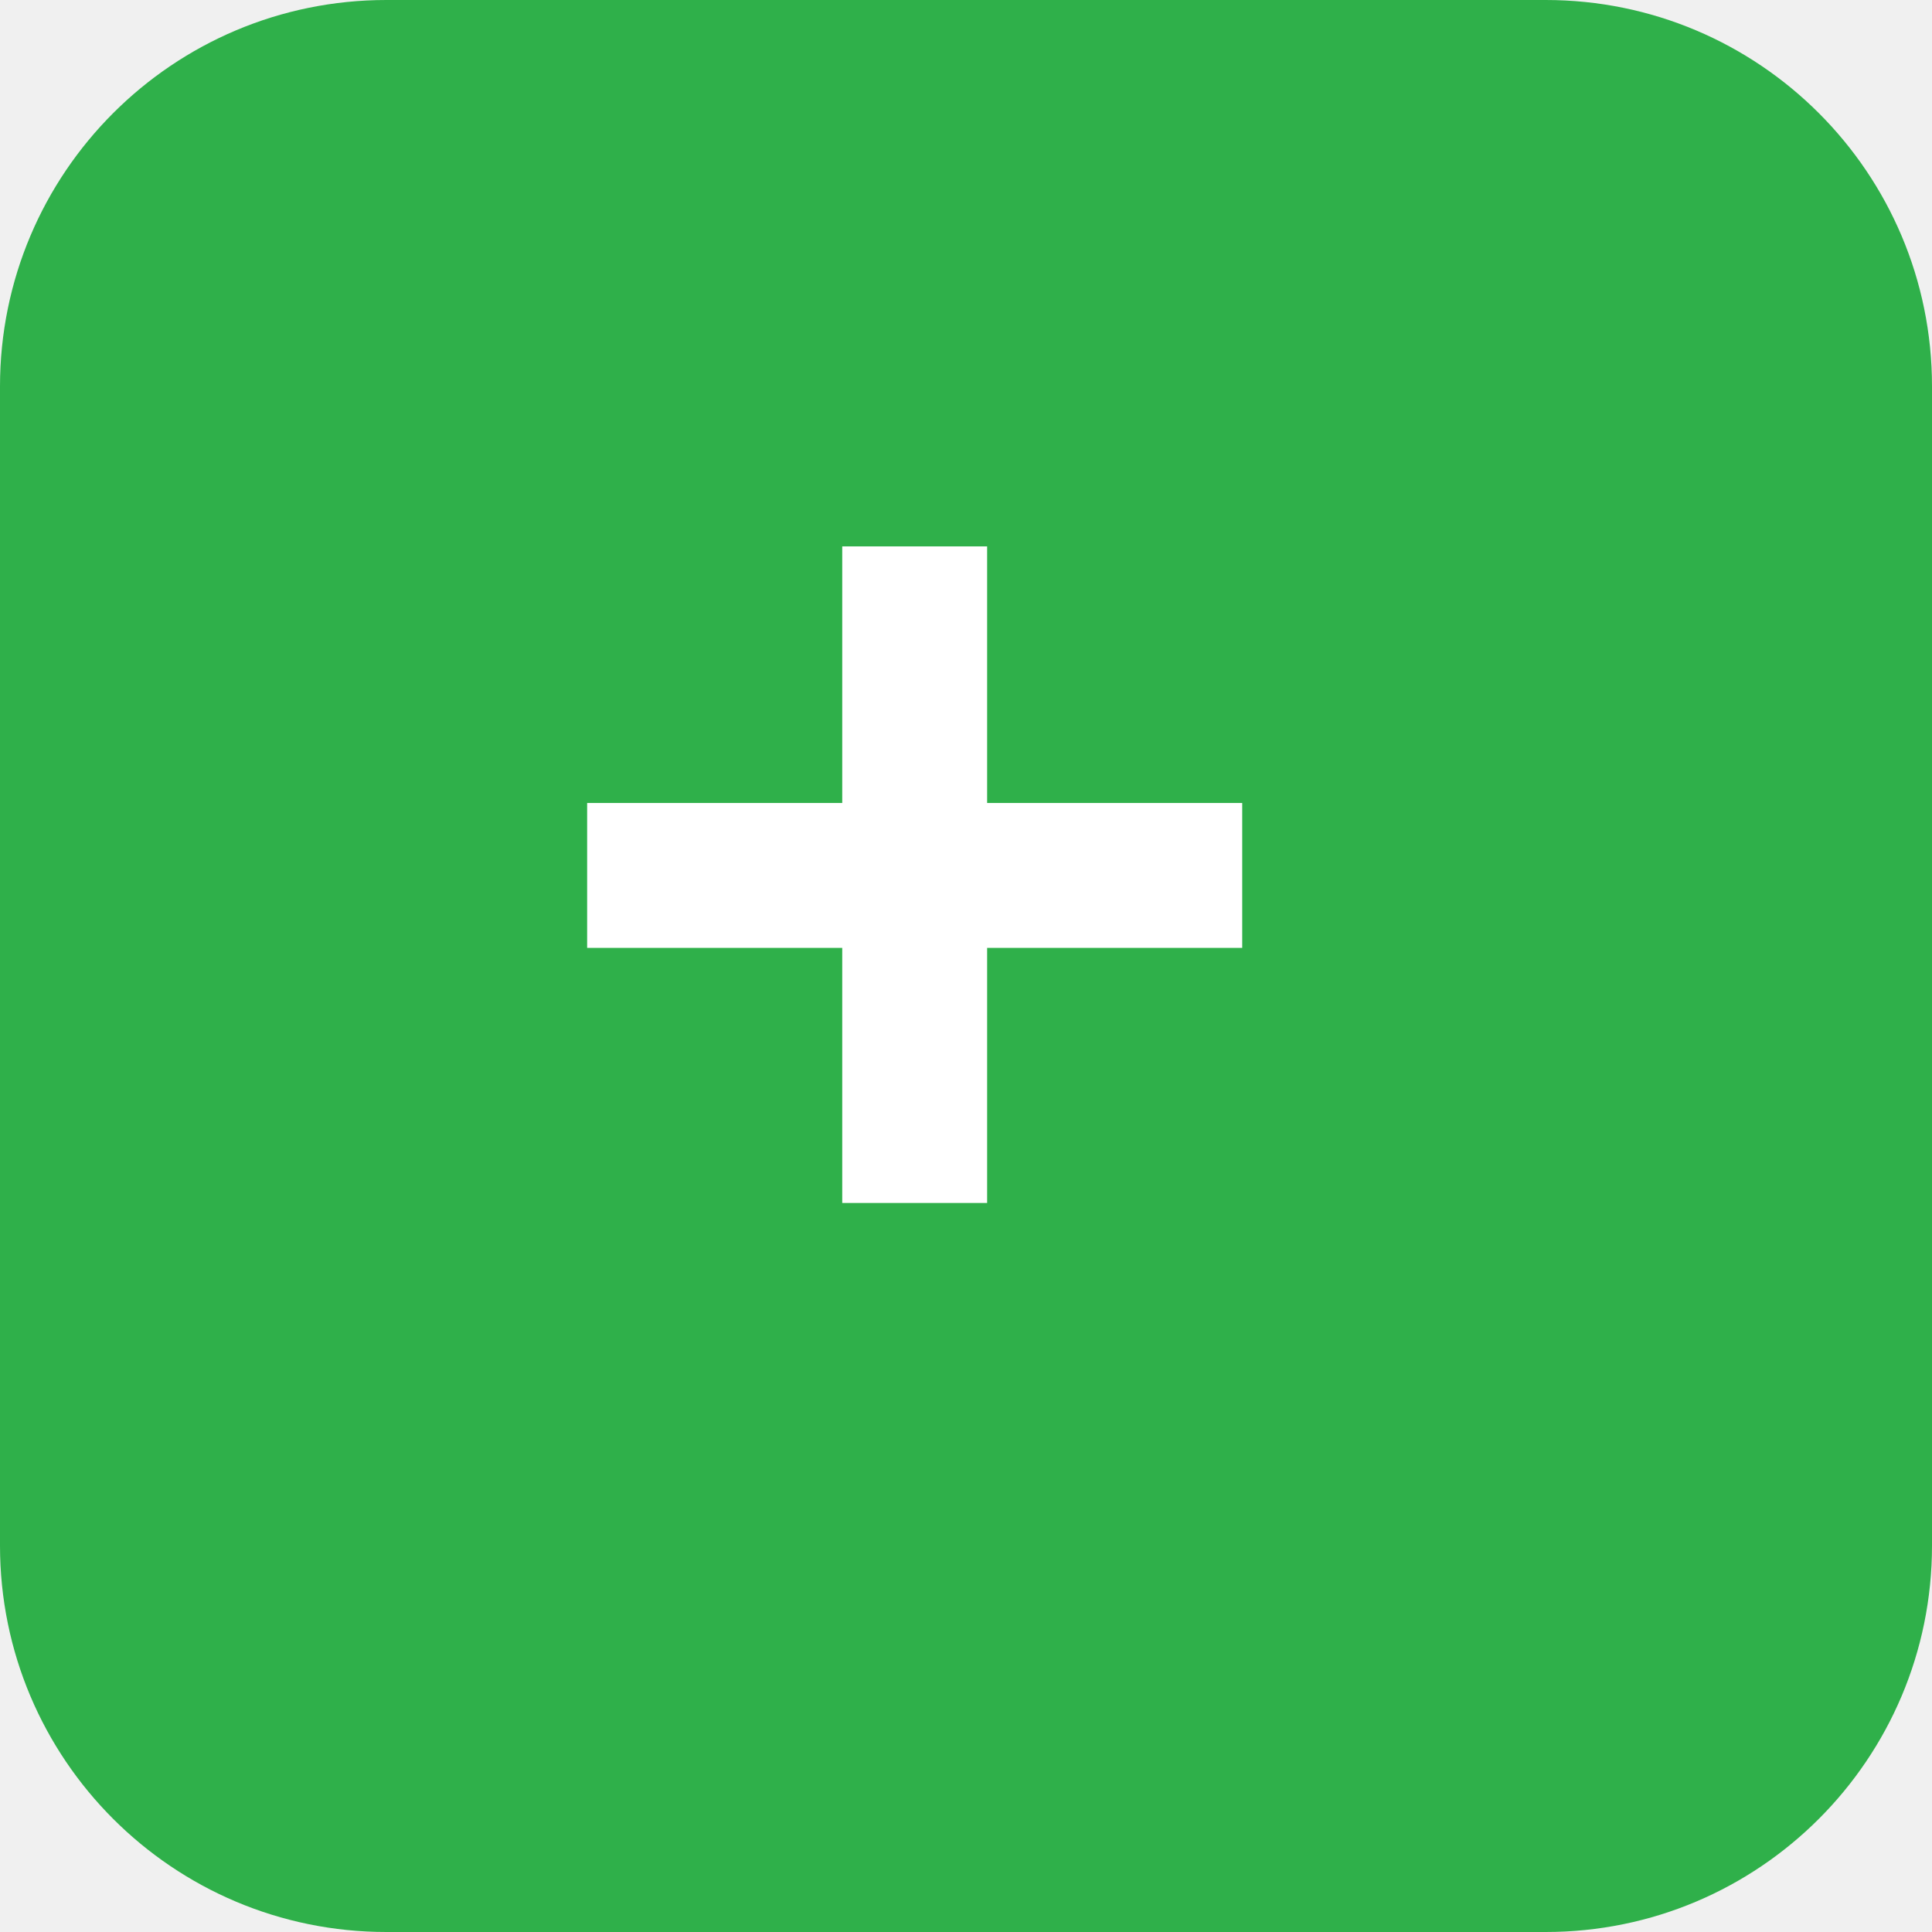
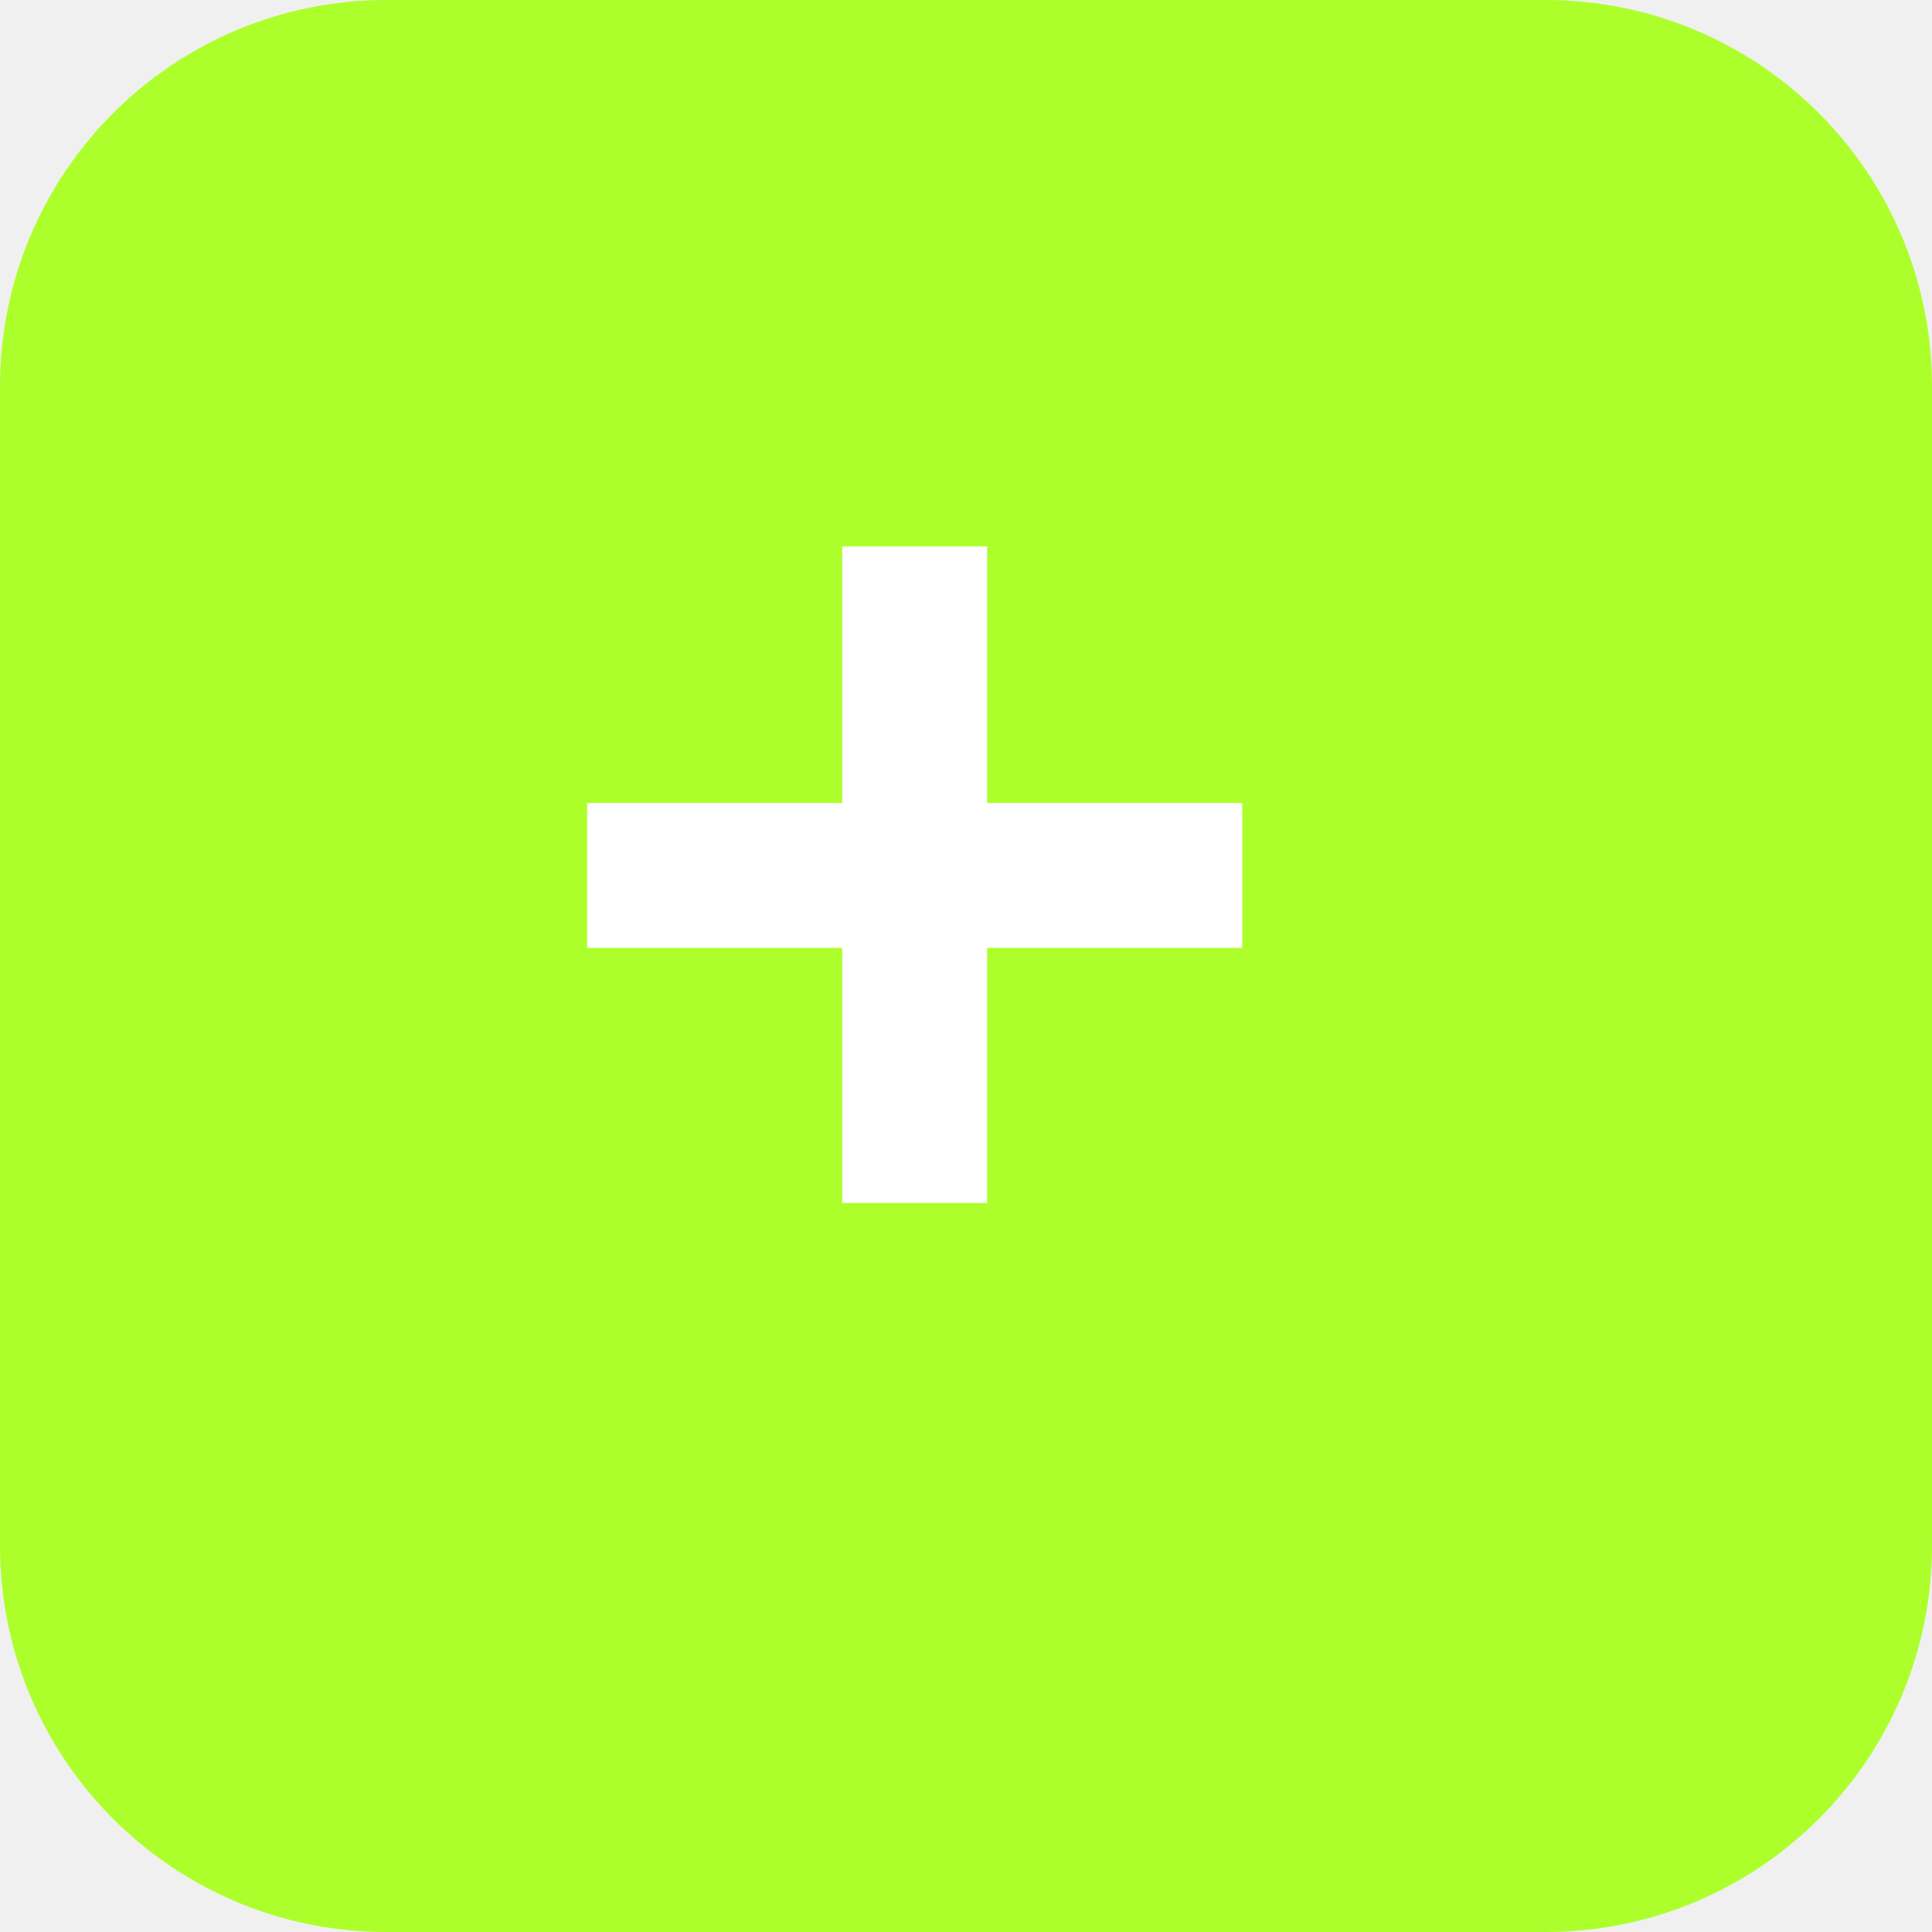
<svg xmlns="http://www.w3.org/2000/svg" width="20" height="20" viewBox="0 0 20 20">
  <g fill="none" fill-rule="evenodd">
-     <path fill="#2FB04A" d="M4 0h12c2.21 0 4 1.79 4 4v12c0 2.21-1.79 4-4 4H4c-2.21 0-4-1.79-4-4V4c0-2.21 1.79-4 4-4z" />
+     <path fill="#ADFF2C" d="M4 0h12c2.21 0 4 1.79 4 4v12c0 2.21-1.79 4-4 4H4c-2.21 0-4-1.79-4-4V4c0-2.21 1.79-4 4-4z" />
    <text fill="#FFF" font-family="Avenir-Heavy, Avenir" font-size="14" font-weight="600" letter-spacing="-.261">
      <tspan x="5.469" y="14">+</tspan>
    </text>
  </g>
</svg>
